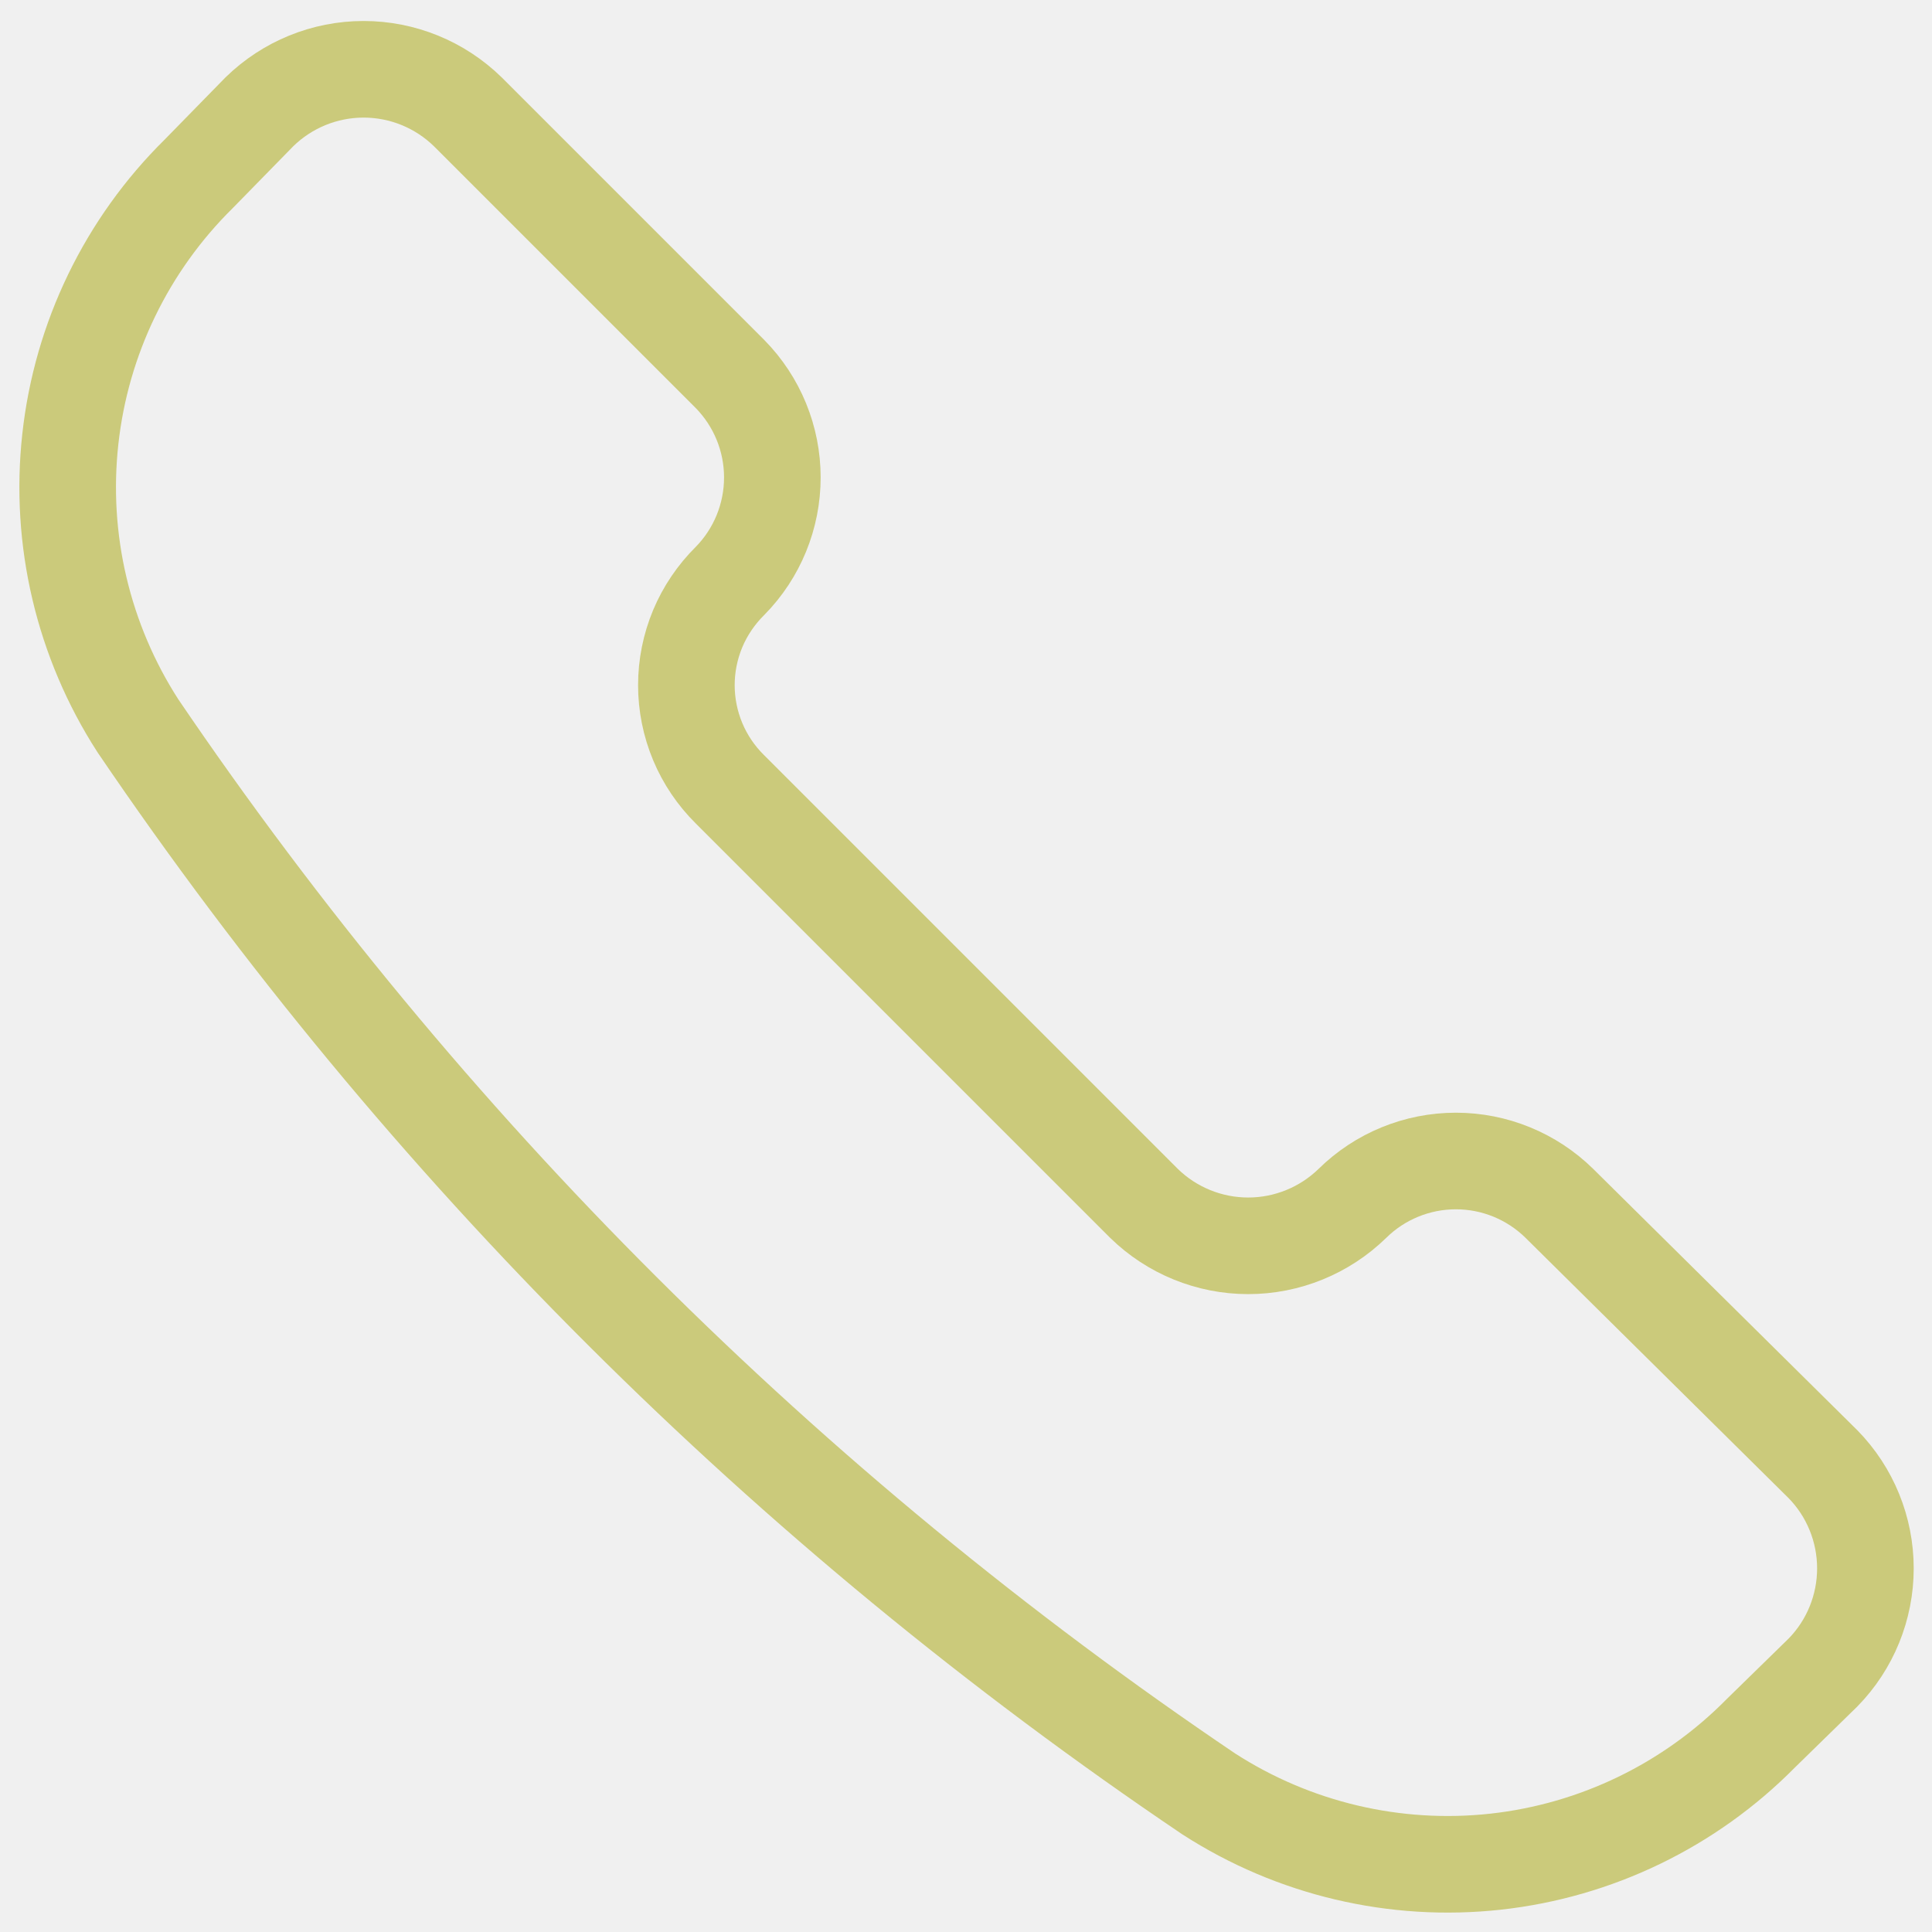
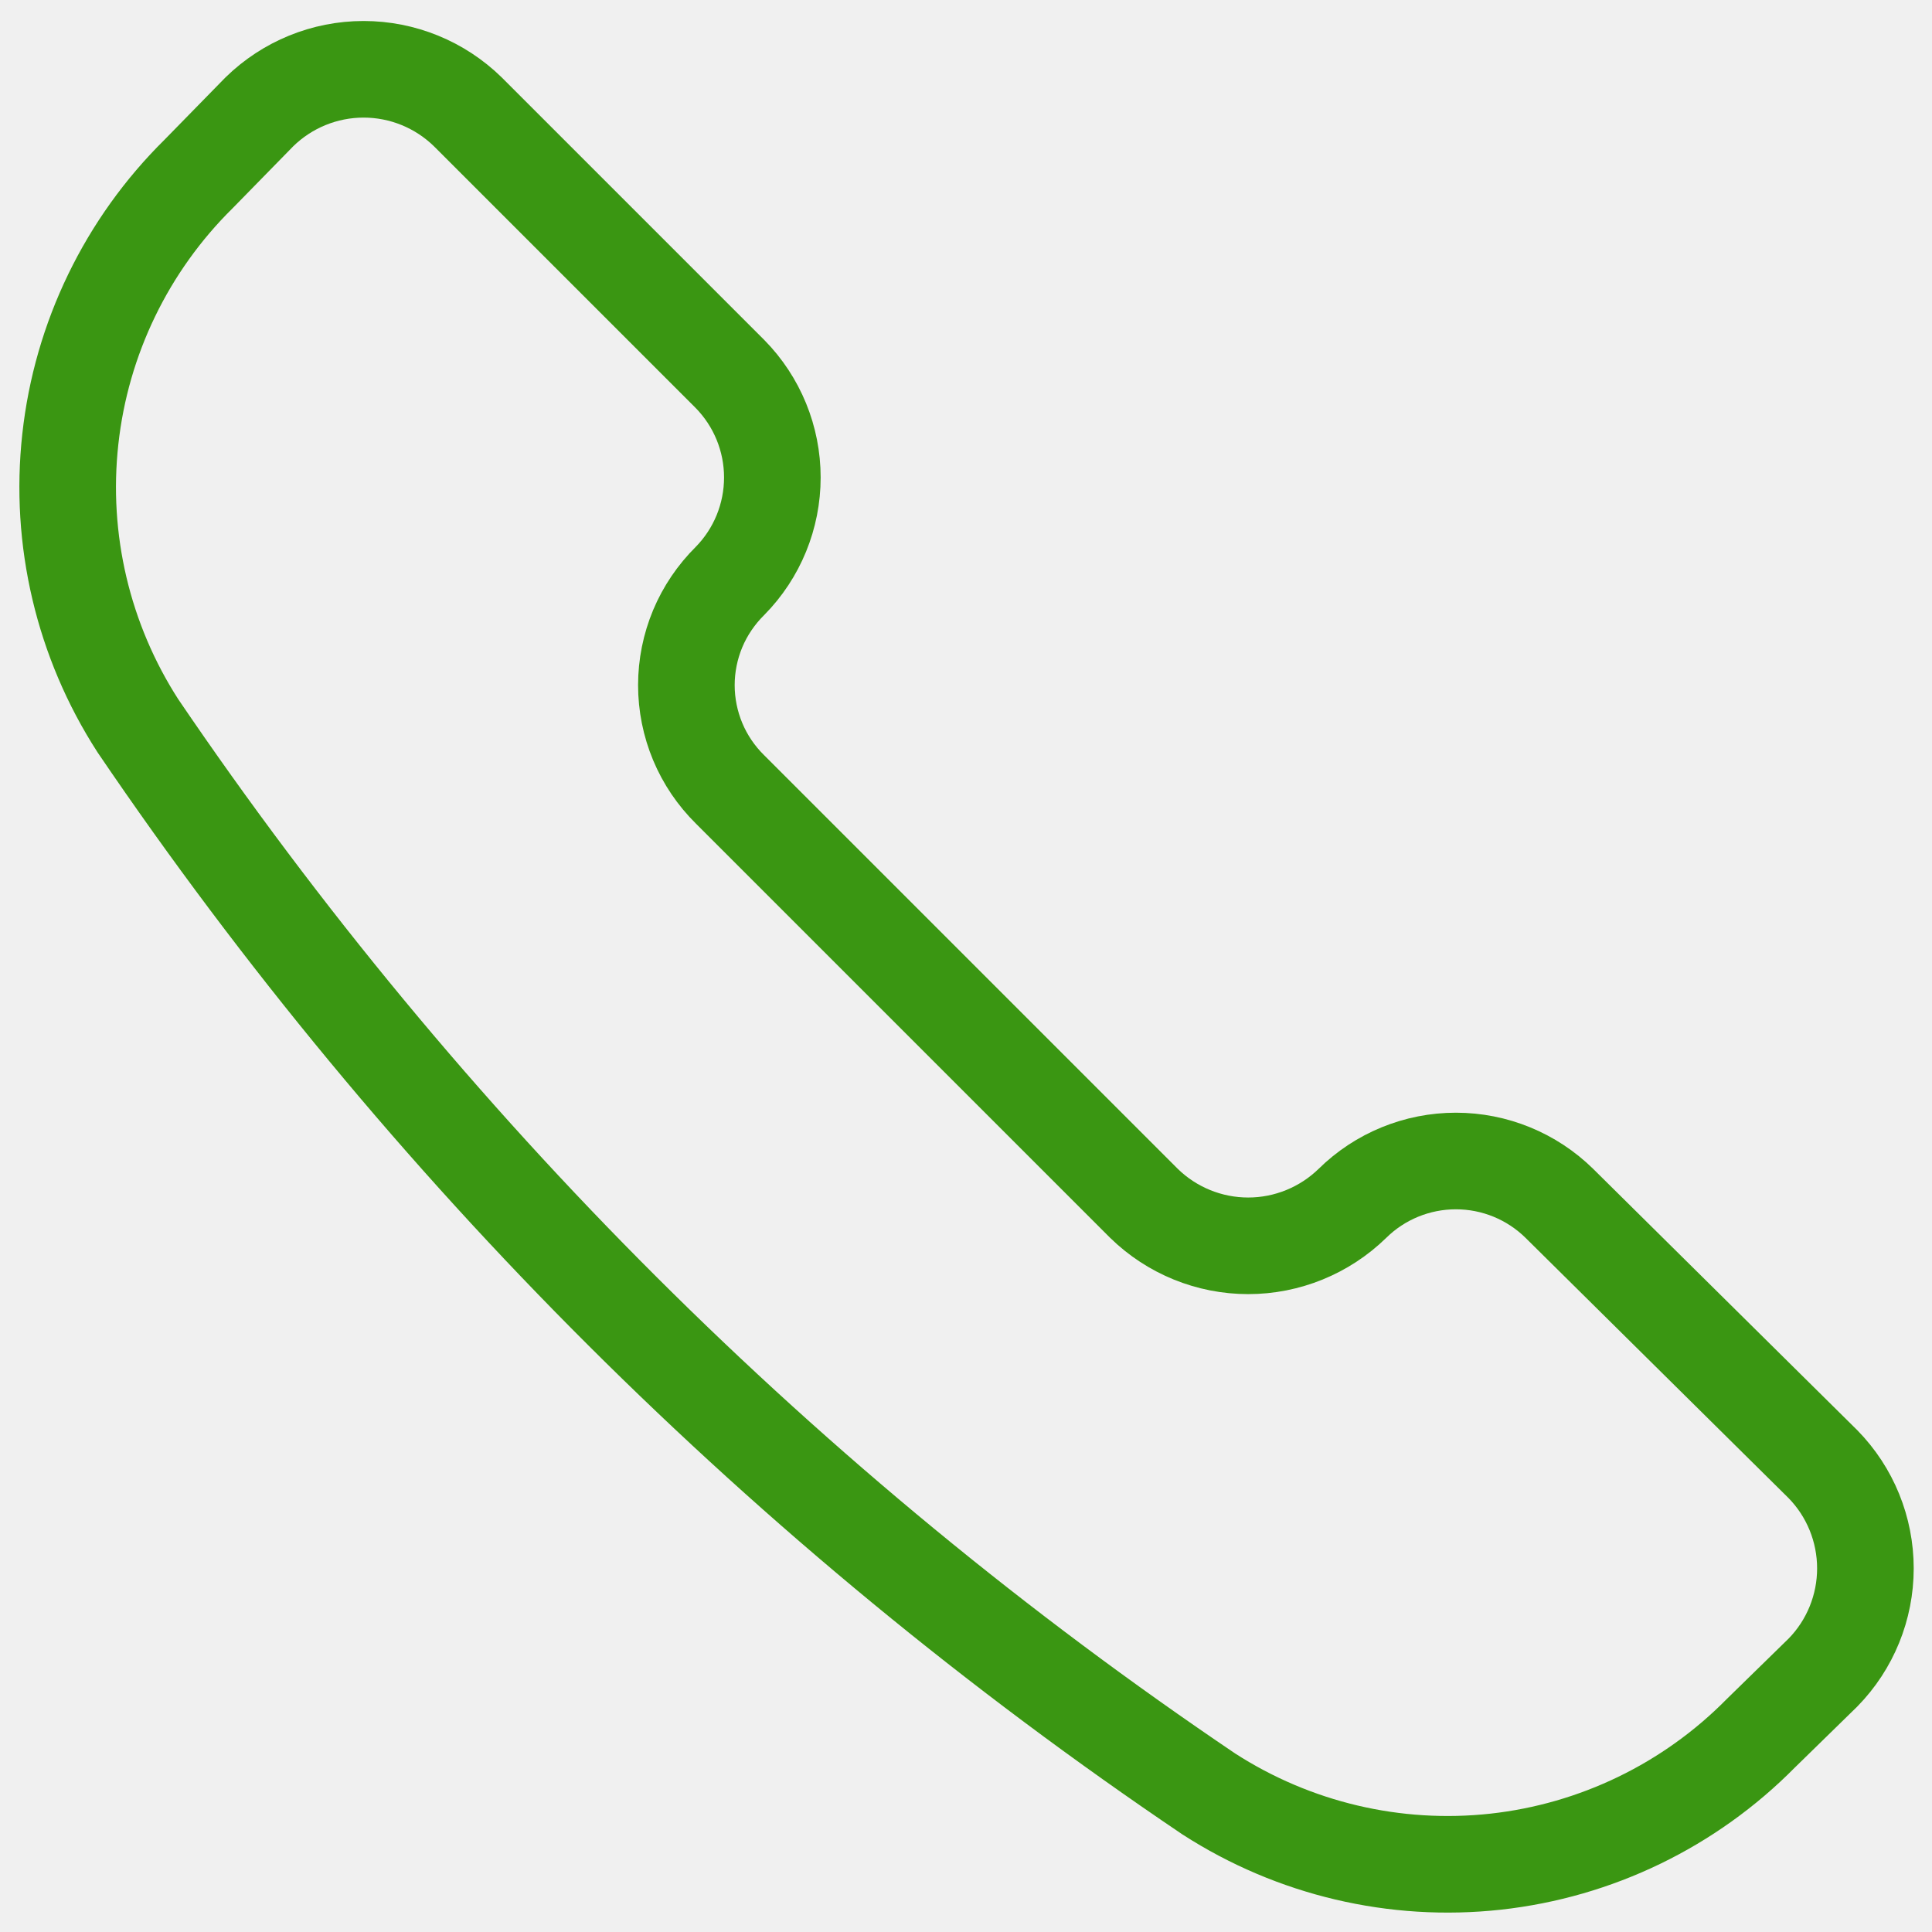
<svg xmlns="http://www.w3.org/2000/svg" width="30" height="30" viewBox="0 0 30 30" fill="none">
  <g clip-path="url(#clip0_721_44)">
-     <path d="M18.771 27.857C20.091 28.708 21.663 29.079 23.224 28.908C24.785 28.736 26.239 28.032 27.342 26.914L28.307 25.971C28.73 25.539 28.966 24.958 28.966 24.354C28.966 23.749 28.73 23.168 28.307 22.736L24.214 18.686C23.785 18.264 23.208 18.028 22.607 18.028C22.006 18.028 21.428 18.264 21 18.686V18.686C20.567 19.108 19.986 19.345 19.382 19.345C18.777 19.345 18.196 19.108 17.764 18.686L11.335 12.257C11.121 12.046 10.95 11.794 10.834 11.516C10.718 11.238 10.658 10.94 10.658 10.639C10.658 10.338 10.718 10.04 10.834 9.762C10.95 9.485 11.121 9.233 11.335 9.021V9.021C11.757 8.593 11.993 8.015 11.993 7.414C11.993 6.813 11.757 6.236 11.335 5.807L7.264 1.736C6.831 1.313 6.251 1.076 5.646 1.076C5.041 1.076 4.461 1.313 4.028 1.736L3.085 2.7C1.967 3.803 1.263 5.257 1.092 6.818C0.92 8.379 1.291 9.952 2.142 11.271C6.578 17.809 12.222 23.438 18.771 27.857V27.857Z" stroke="#CBCA7B" stroke-width="1.5" stroke-linecap="round" stroke-linejoin="round" />
+     <path d="M18.771 27.857C20.091 28.708 21.663 29.079 23.224 28.908C24.785 28.736 26.239 28.032 27.342 26.914L28.307 25.971C28.73 25.539 28.966 24.958 28.966 24.354C28.966 23.749 28.73 23.168 28.307 22.736L24.214 18.686C23.785 18.264 23.208 18.028 22.607 18.028C22.006 18.028 21.428 18.264 21 18.686V18.686C20.567 19.108 19.986 19.345 19.382 19.345C18.777 19.345 18.196 19.108 17.764 18.686L11.335 12.257C11.121 12.046 10.95 11.794 10.834 11.516C10.718 11.238 10.658 10.94 10.658 10.639C10.658 10.338 10.718 10.04 10.834 9.762C10.95 9.485 11.121 9.233 11.335 9.021V9.021C11.757 8.593 11.993 8.015 11.993 7.414C11.993 6.813 11.757 6.236 11.335 5.807L7.264 1.736C6.831 1.313 6.251 1.076 5.646 1.076C5.041 1.076 4.461 1.313 4.028 1.736L3.085 2.7C1.967 3.803 1.263 5.257 1.092 6.818C0.92 8.379 1.291 9.952 2.142 11.271C6.578 17.809 12.222 23.438 18.771 27.857V27.857Z" stroke="#3A9612" stroke-width="1.5" stroke-linecap="round" stroke-linejoin="round" />
  </g>
  <defs>
    <clipPath id="clip0_721_44">
      <rect width="30" height="30" fill="white" />
    </clipPath>
  </defs>
</svg>
